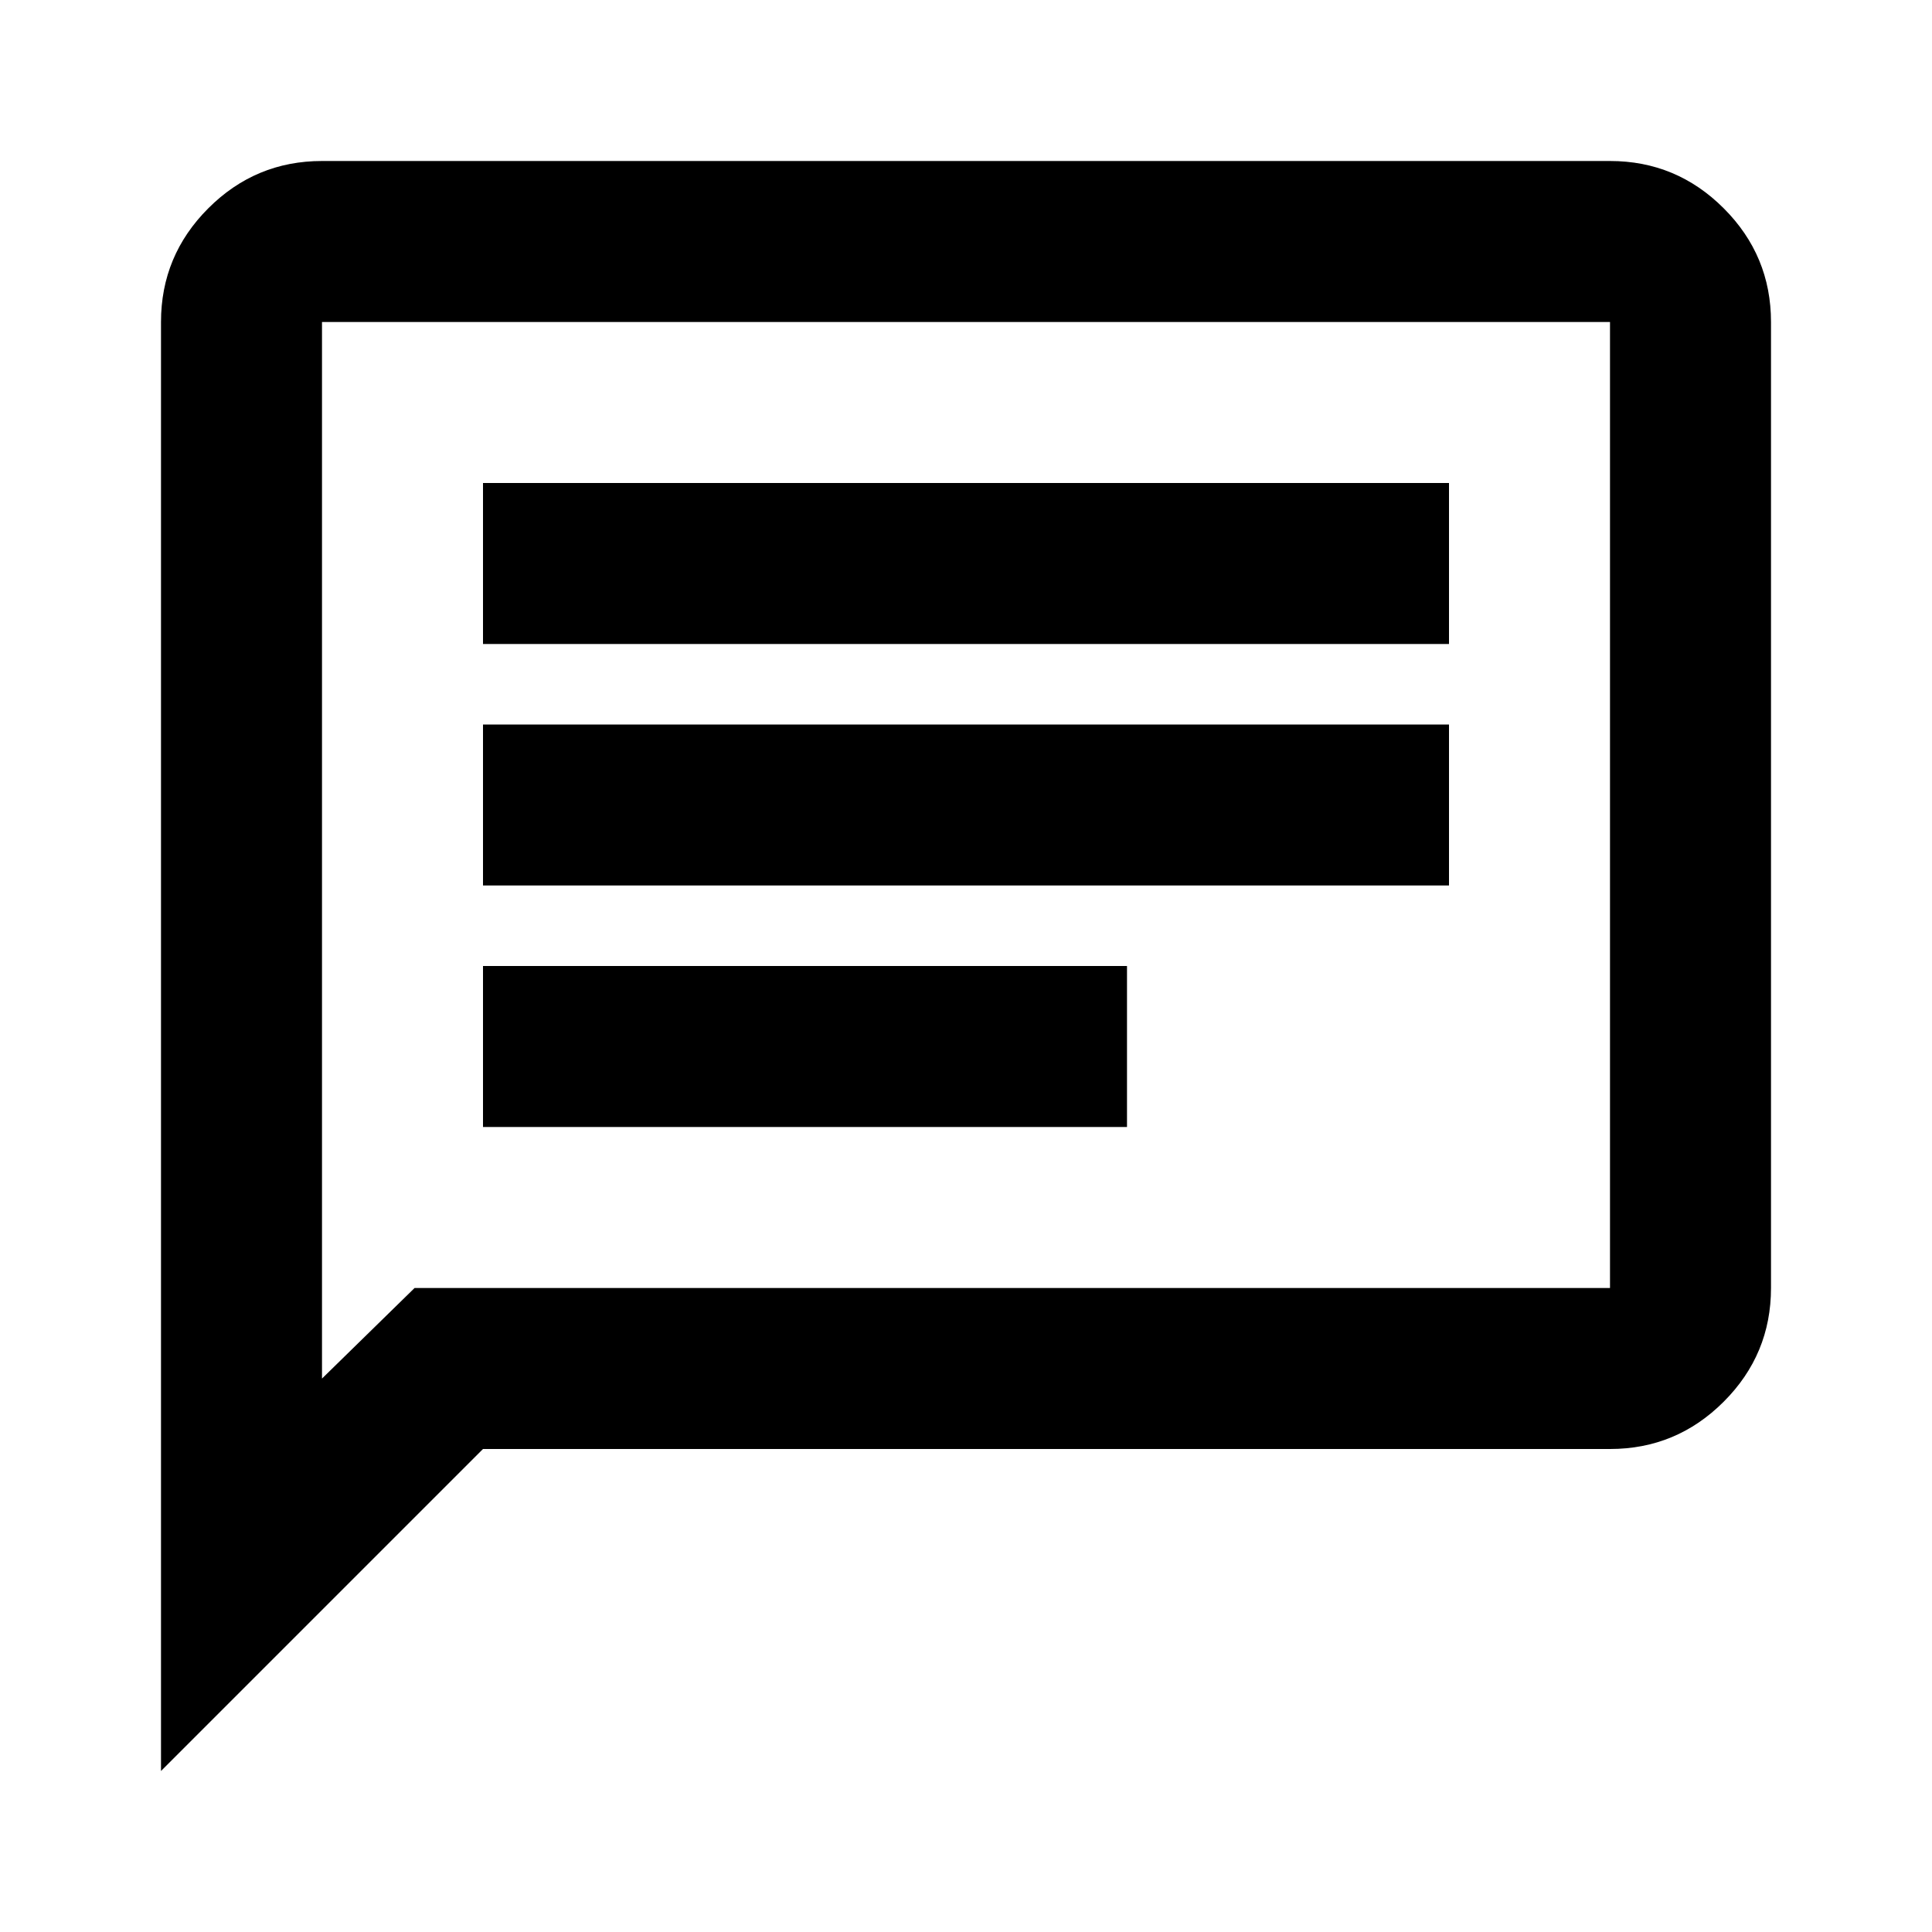
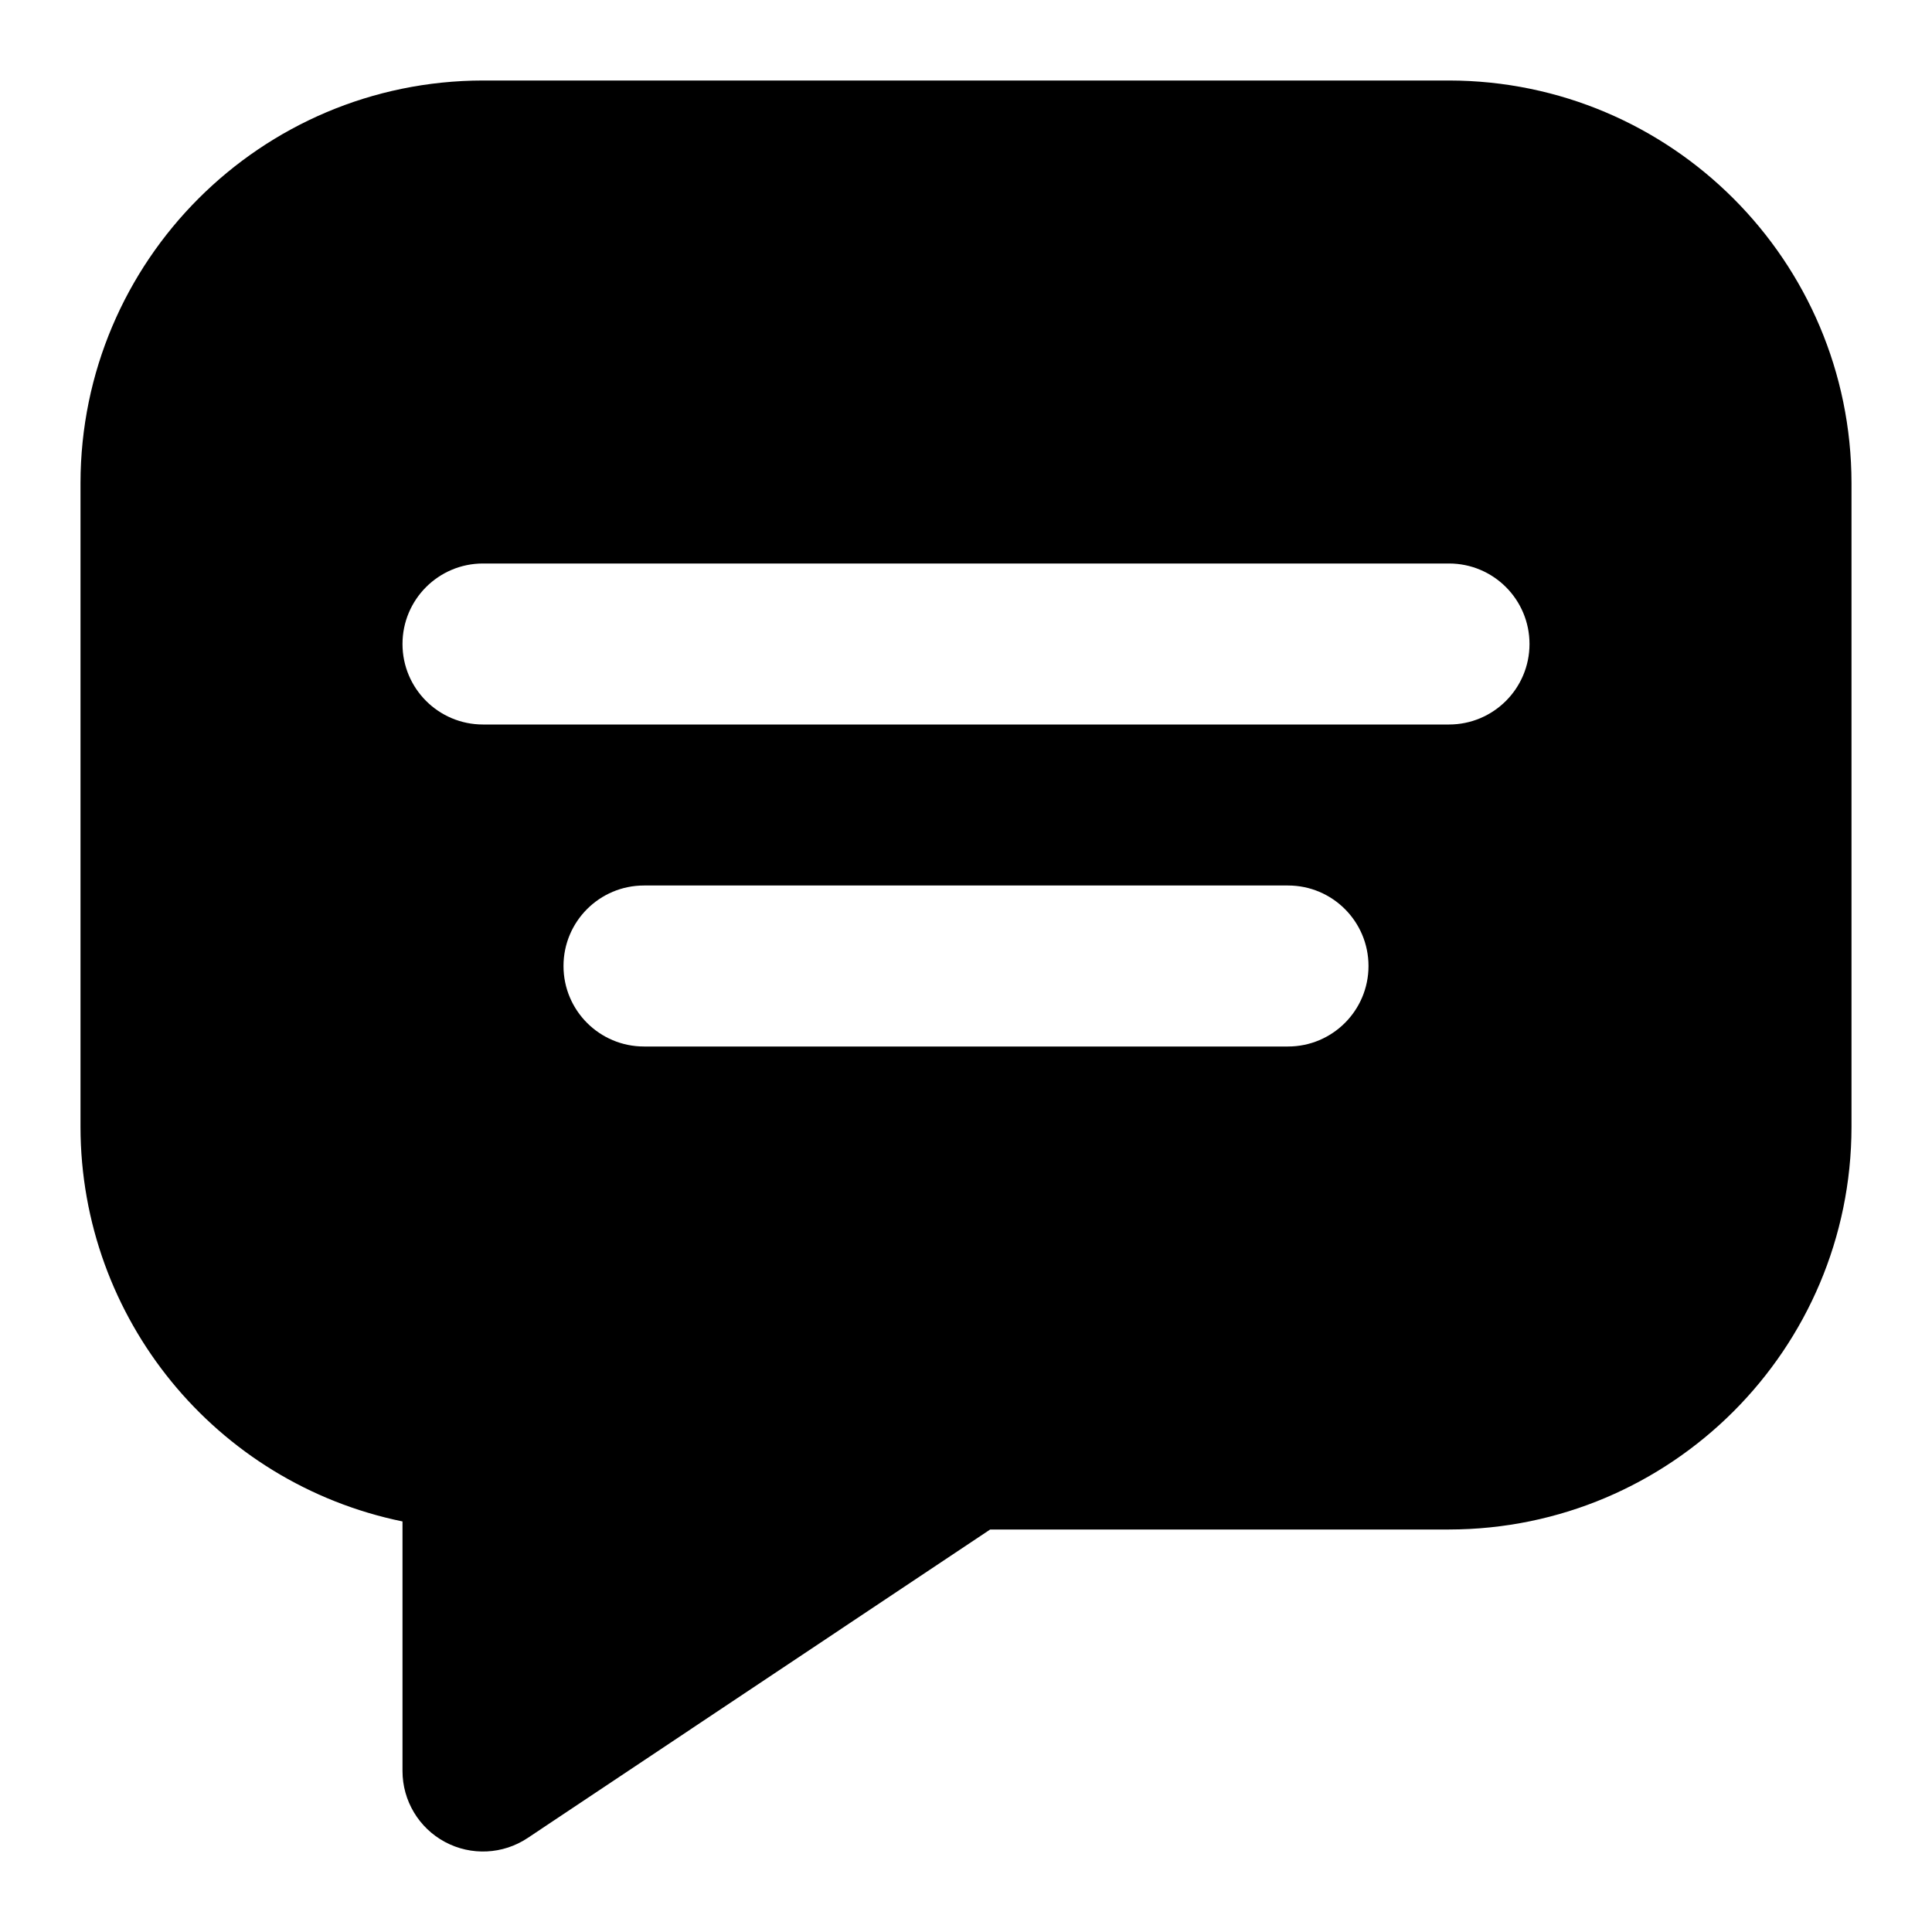
- <svg xmlns="http://www.w3.org/2000/svg" height="24" viewBox="0 -960 960 960" width="24">
-   <path d="M240-400h320v-80H240v80Zm0-120h480v-80H240v80Zm0-120h480v-80H240v80ZM80-80v-720q0-33 23.5-56.5T160-880h640q33 0 56.5 23.5T880-800v480q0 33-23.5 56.5T800-240H240L80-80Zm126-240h594v-480H160v525l46-45Zm-46 0v-480 480Z" />
+ <svg xmlns="http://www.w3.org/2000/svg" id="Layer_1" viewBox="0 0 24 24" data-name="Layer 1">
+   <path d="m18 1h-12a5.006 5.006 0 0 0 -5 5v8a5.009 5.009 0 0 0 4 4.9v3.1a1 1 0 0 0 1.555.832l5.745-3.832h5.7a5.006 5.006 0 0 0 5-5v-8a5.006 5.006 0 0 0 -5-5zm-2 12h-8a1 1 0 0 1 0-2h8a1 1 0 0 1 0 2zm2-4h-12a1 1 0 0 1 0-2h12a1 1 0 0 1 0 2z" />
</svg>
